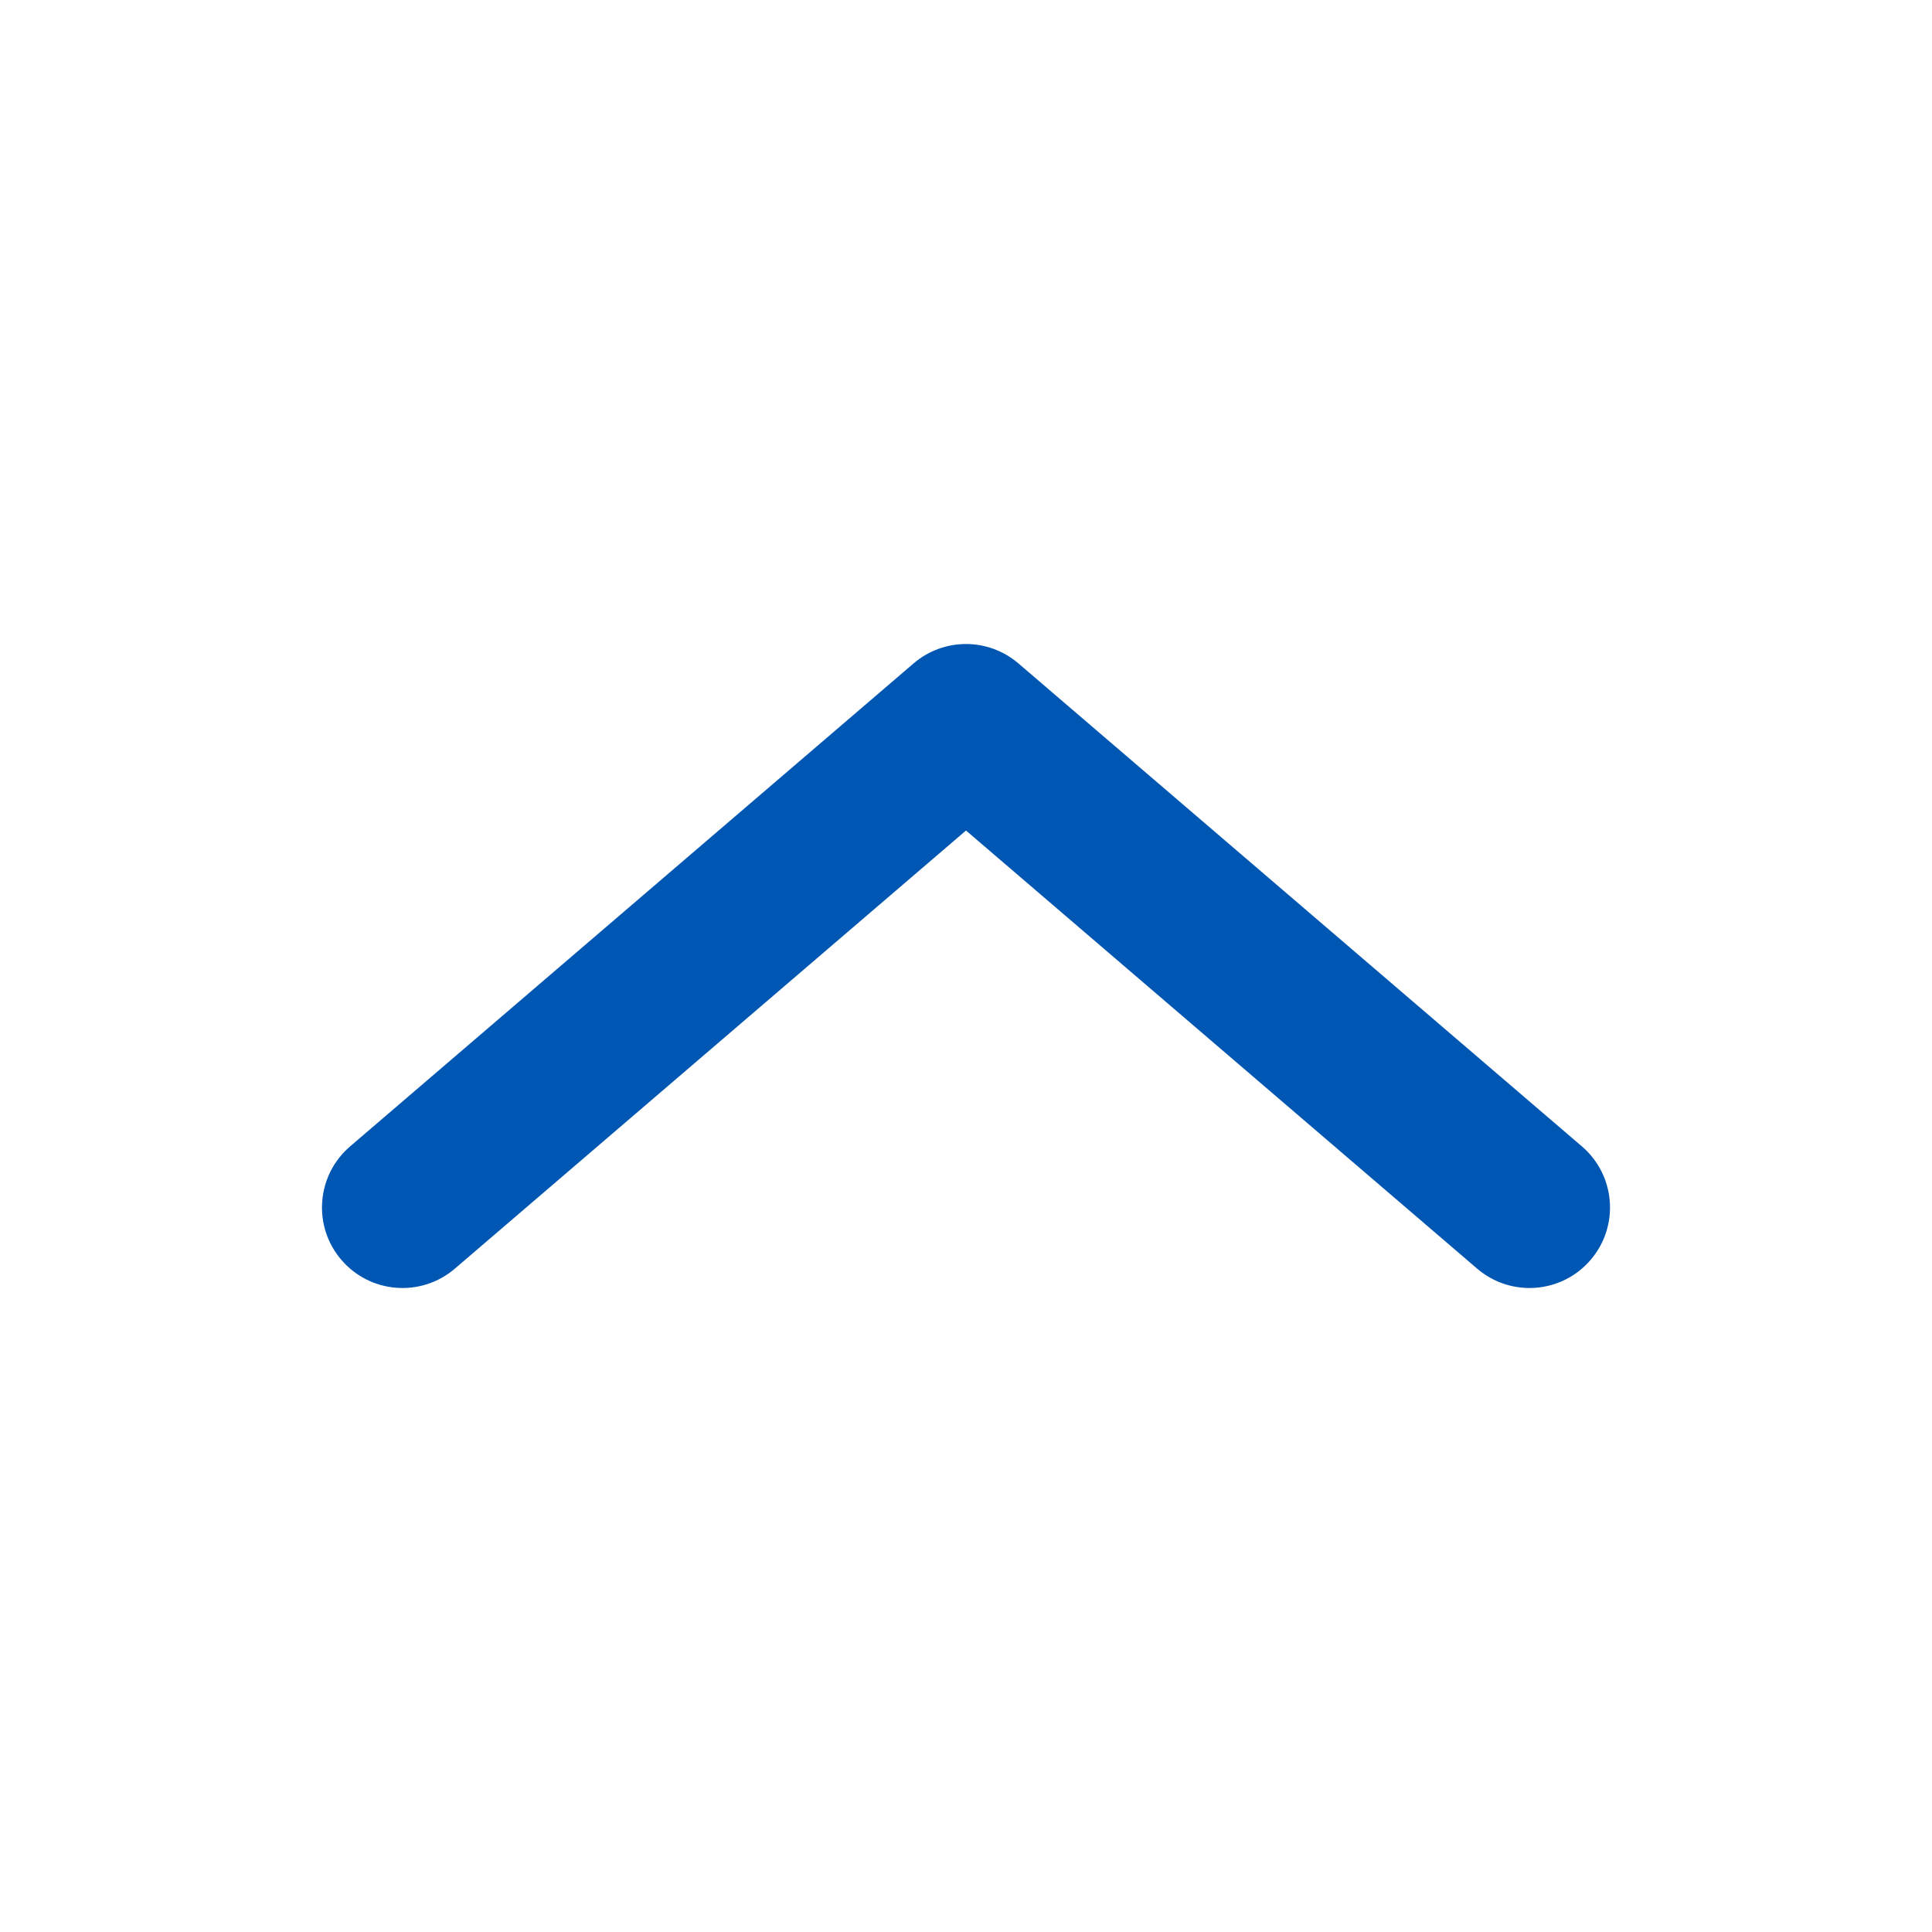
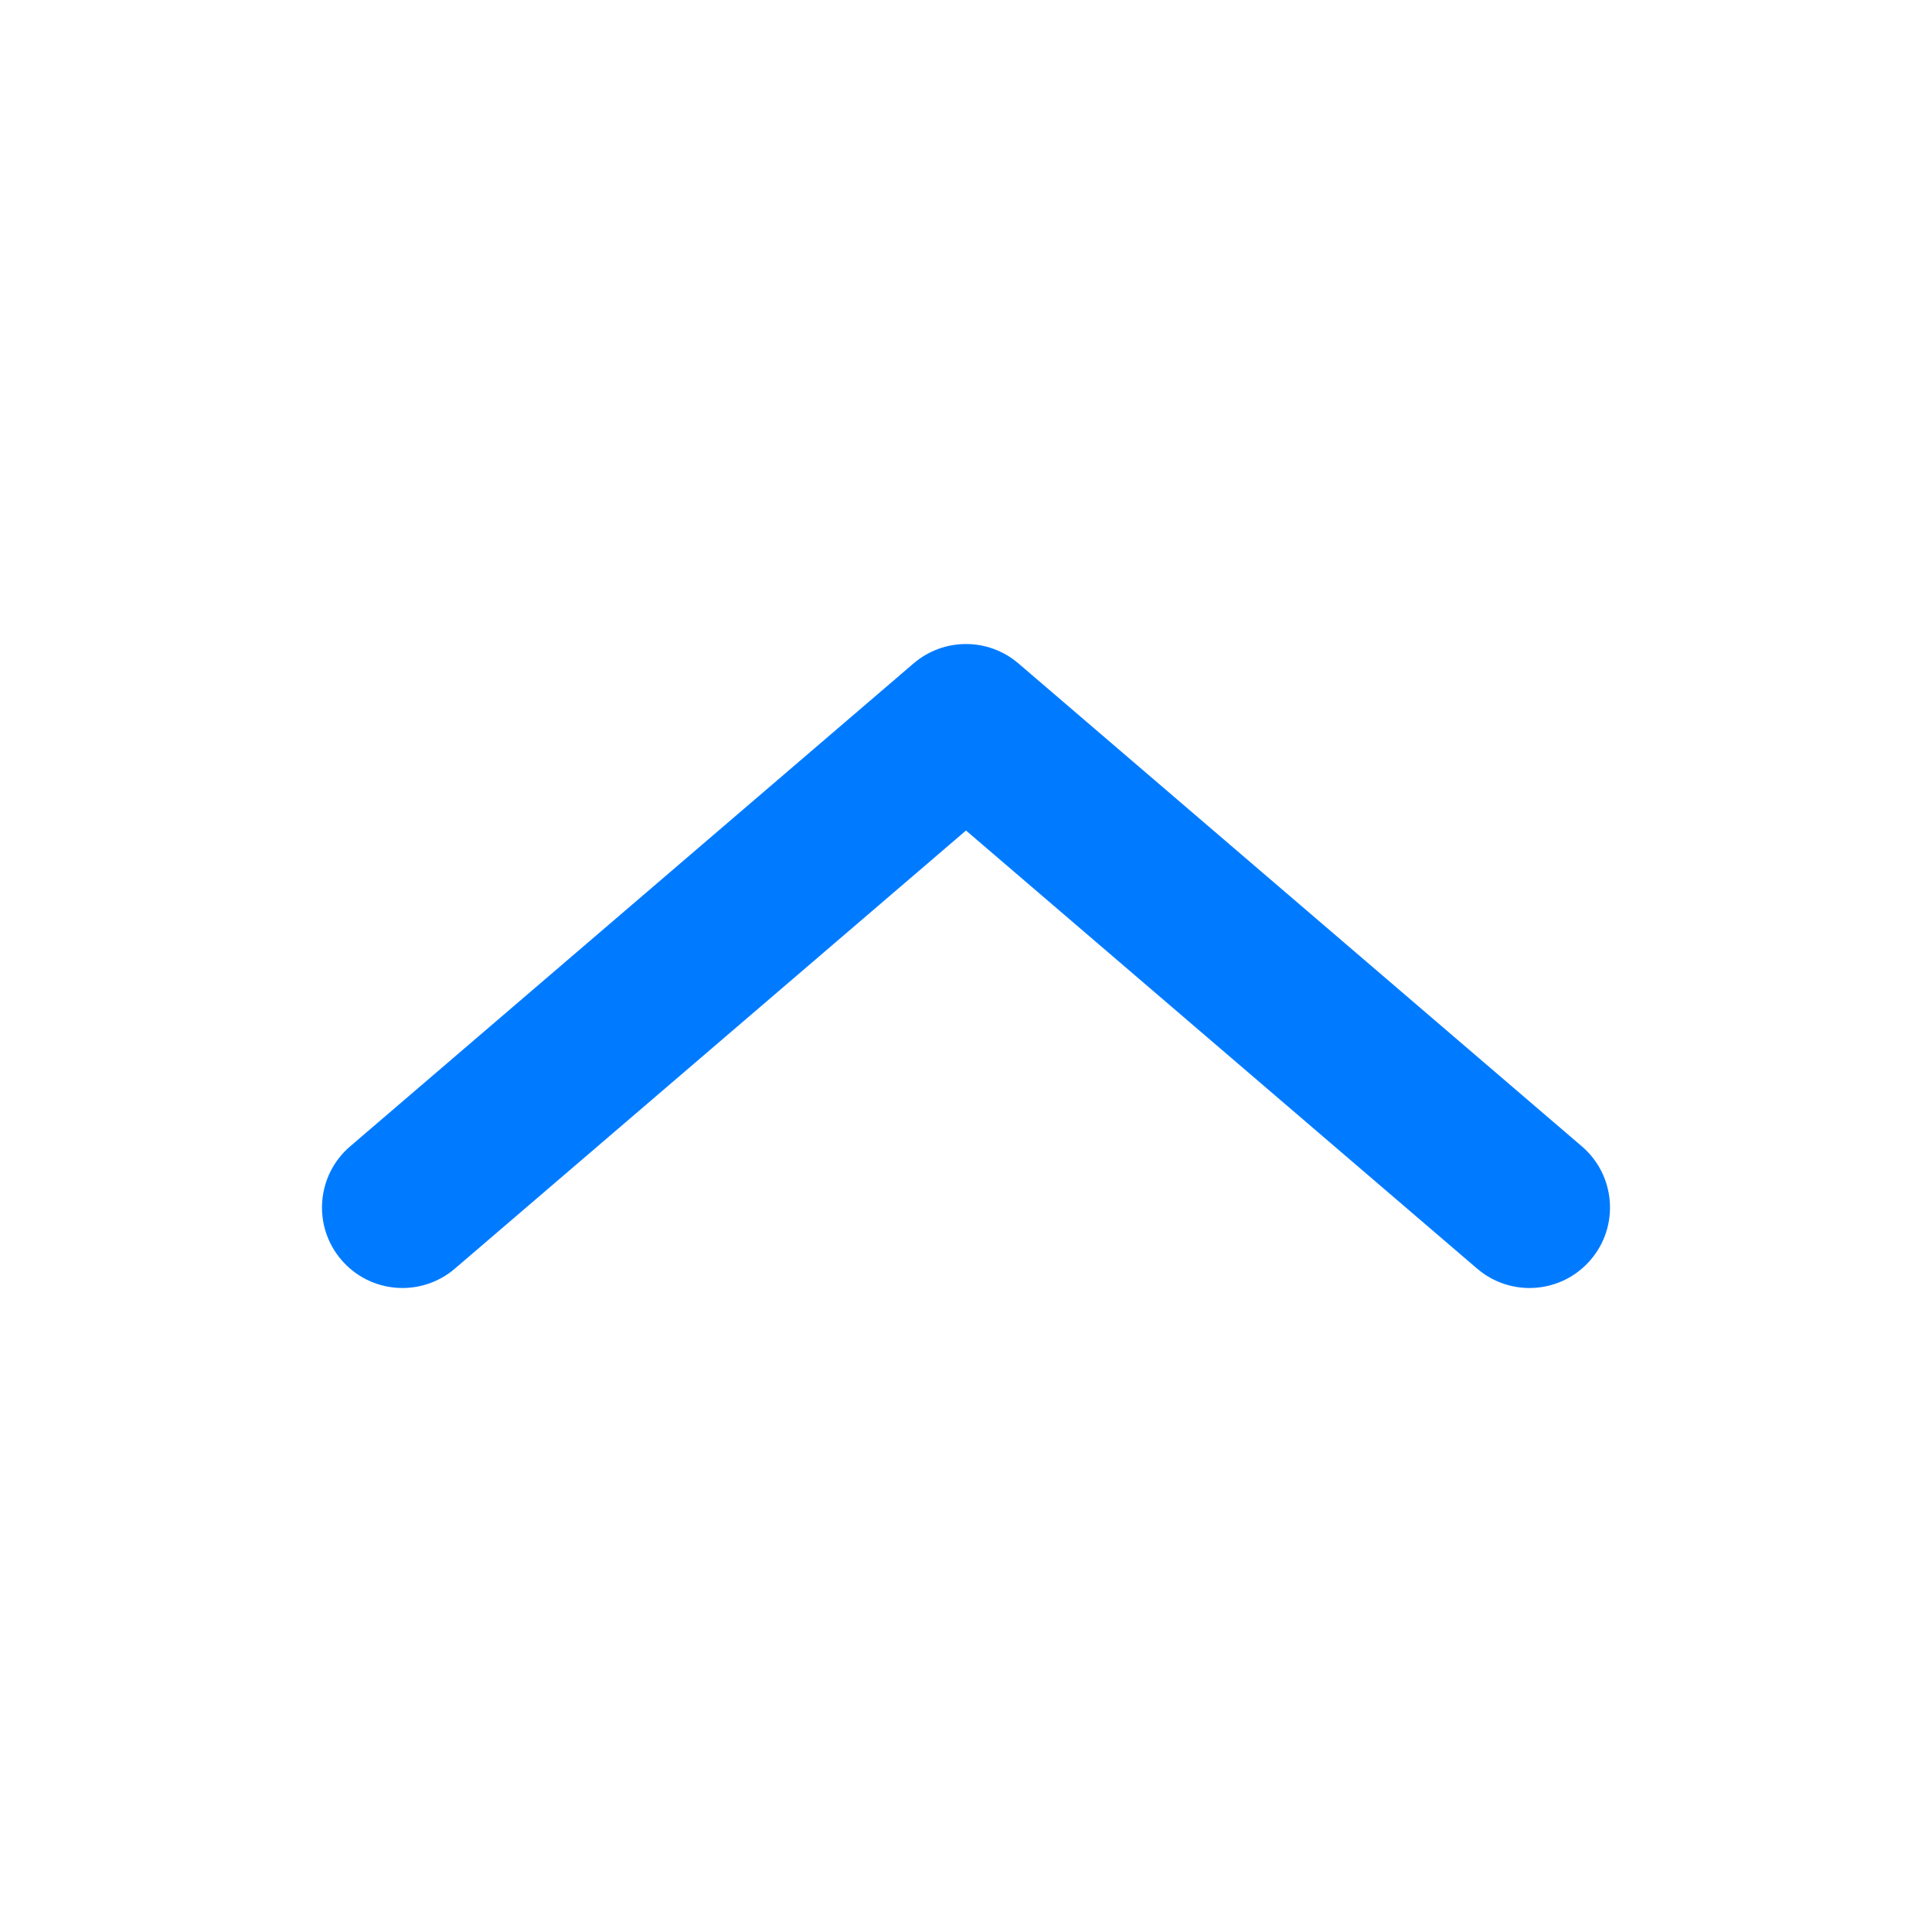
<svg xmlns="http://www.w3.org/2000/svg" width="24px" height="24px" viewBox="0 0 24 24" fill="none">
-   <path fill-rule="evenodd" clip-rule="evenodd" d="M4.241 15.651C4.6 16.07 5.231 16.119 5.651 15.759L12 10.317L18.349 15.759C18.769 16.119 19.4 16.07 19.759 15.651C20.119 15.232 20.07 14.6 19.651 14.241L12.651 8.241C12.276 7.92 11.724 7.92 11.349 8.241L4.349 14.241C3.93 14.6 3.881 15.232 4.241 15.651Z" fill="#0056b3" />
+   <path fill-rule="evenodd" clip-rule="evenodd" d="M4.241 15.651C4.6 16.07 5.231 16.119 5.651 15.759L12 10.317L18.349 15.759C18.769 16.119 19.4 16.07 19.759 15.651C20.119 15.232 20.07 14.6 19.651 14.241L12.651 8.241C12.276 7.92 11.724 7.92 11.349 8.241L4.349 14.241C3.93 14.6 3.881 15.232 4.241 15.651Z" fill="#007bff" />
</svg>
